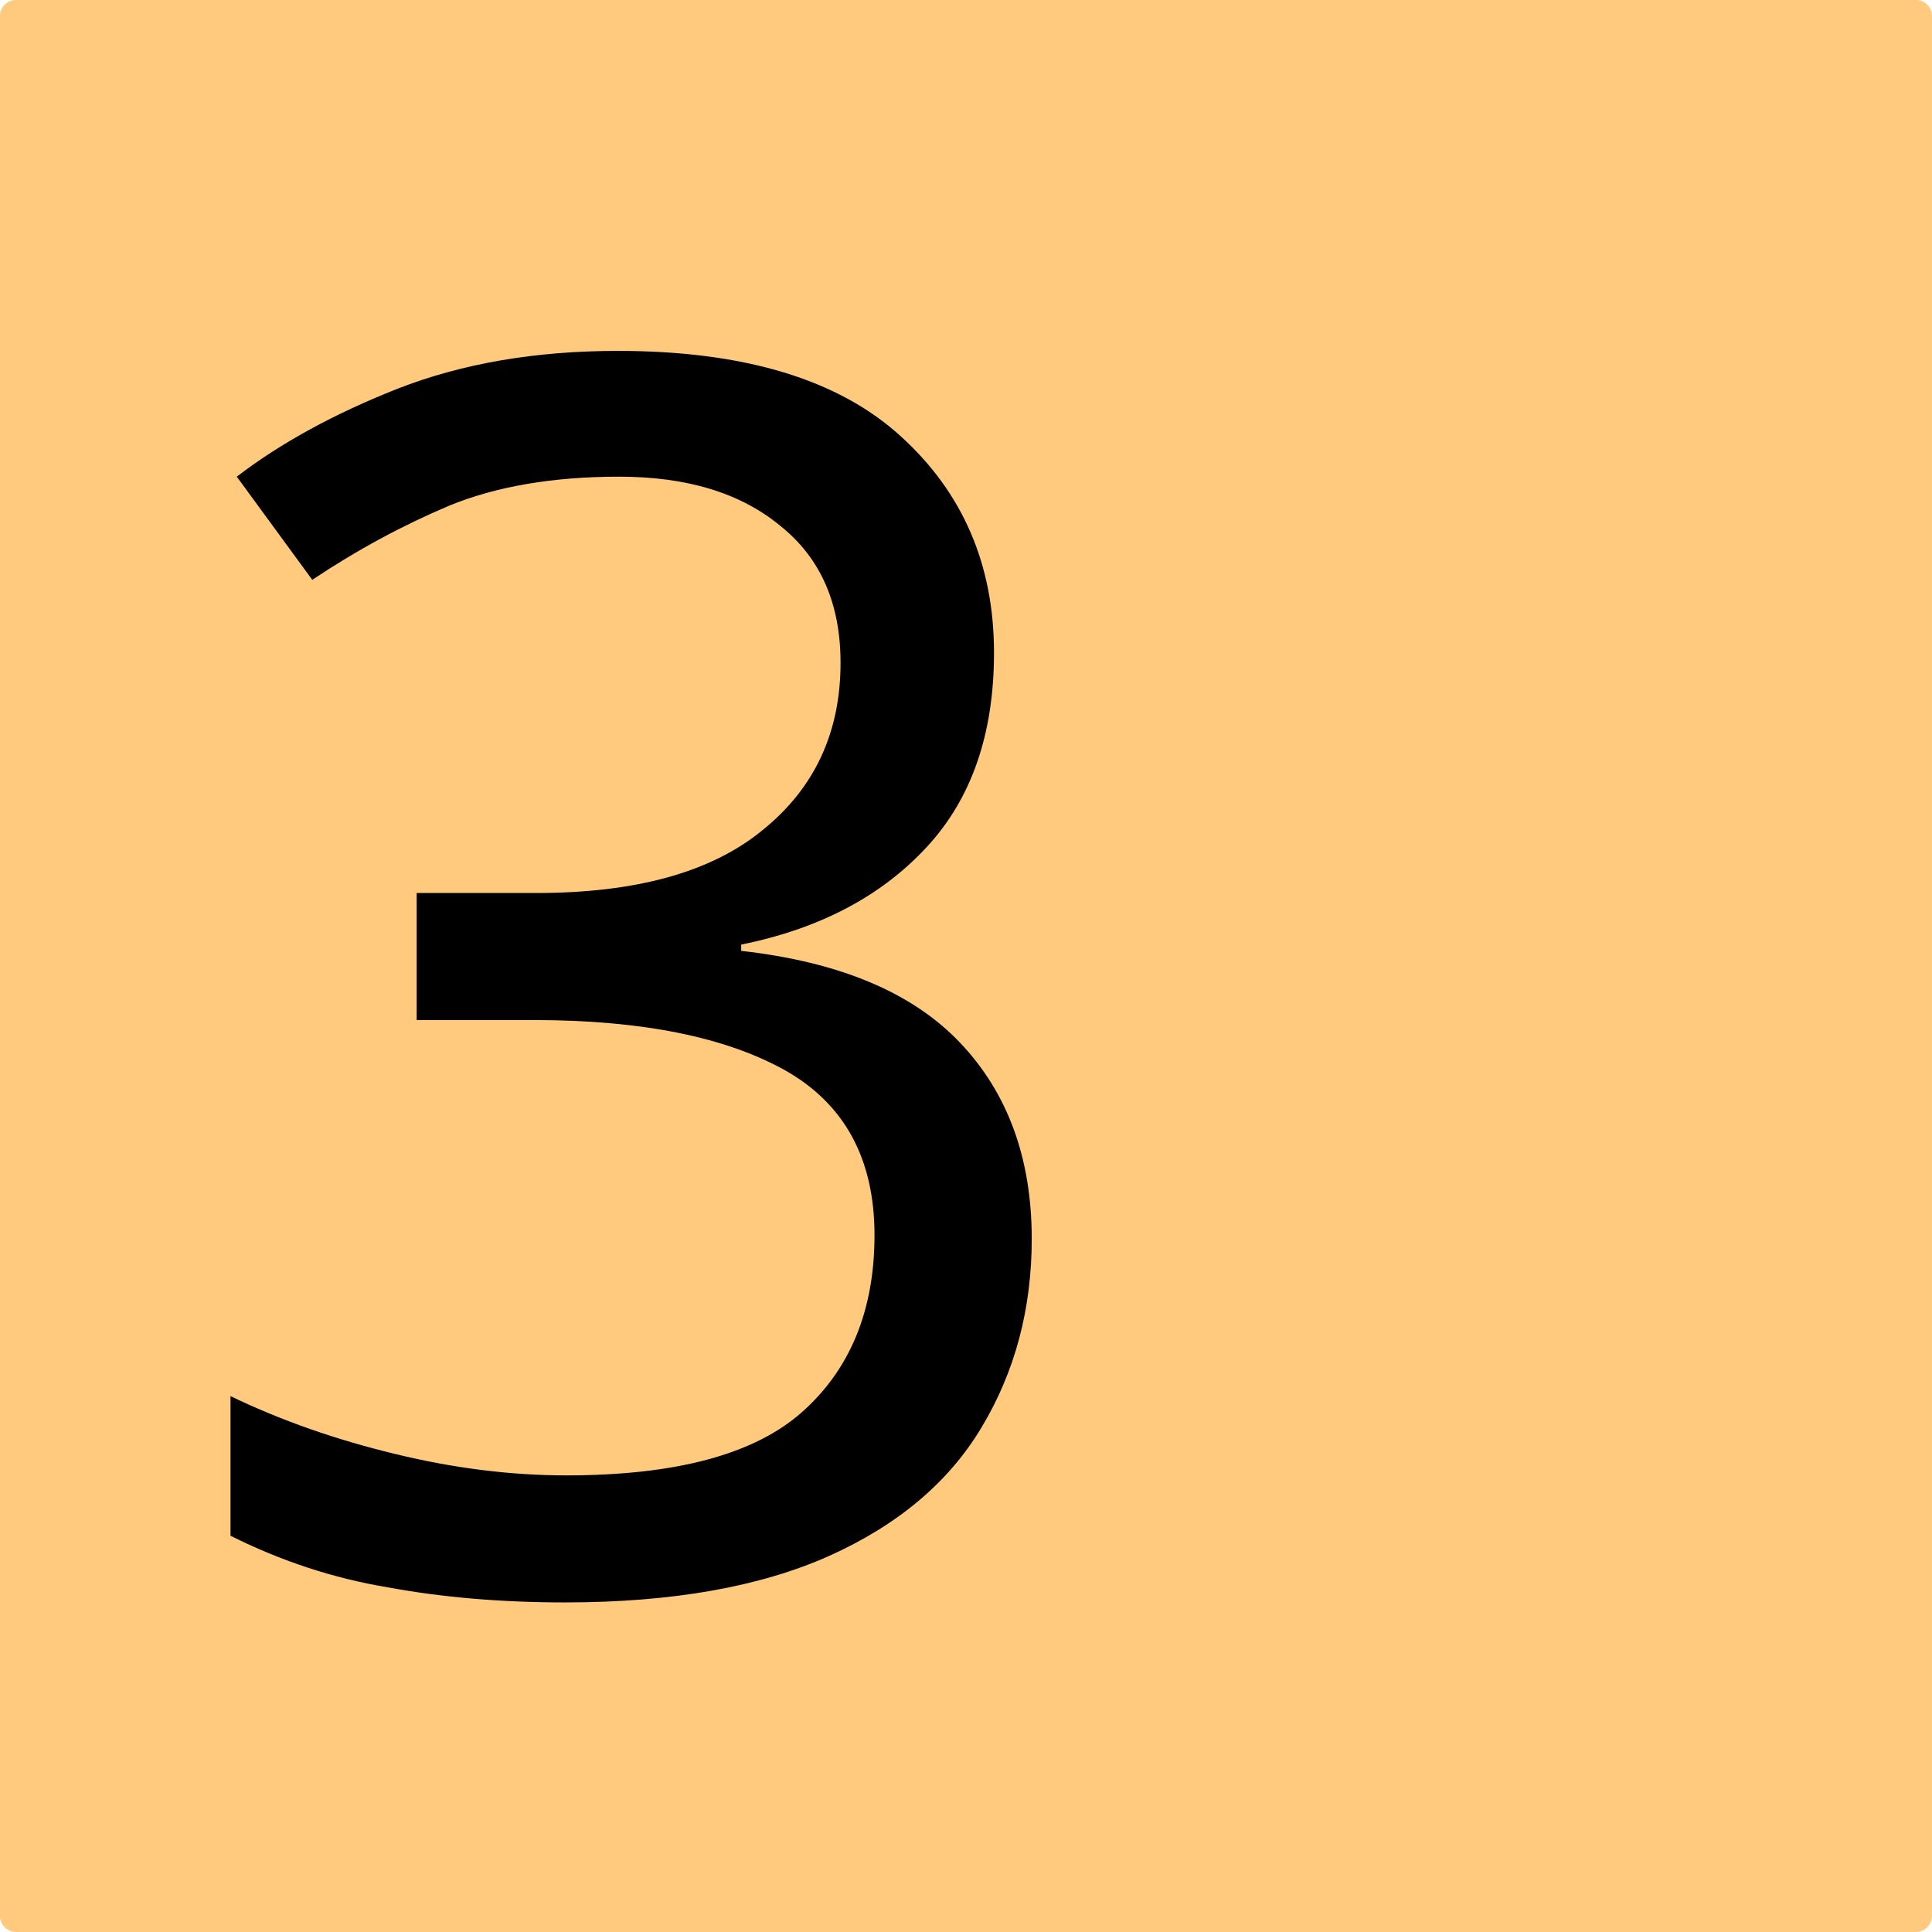
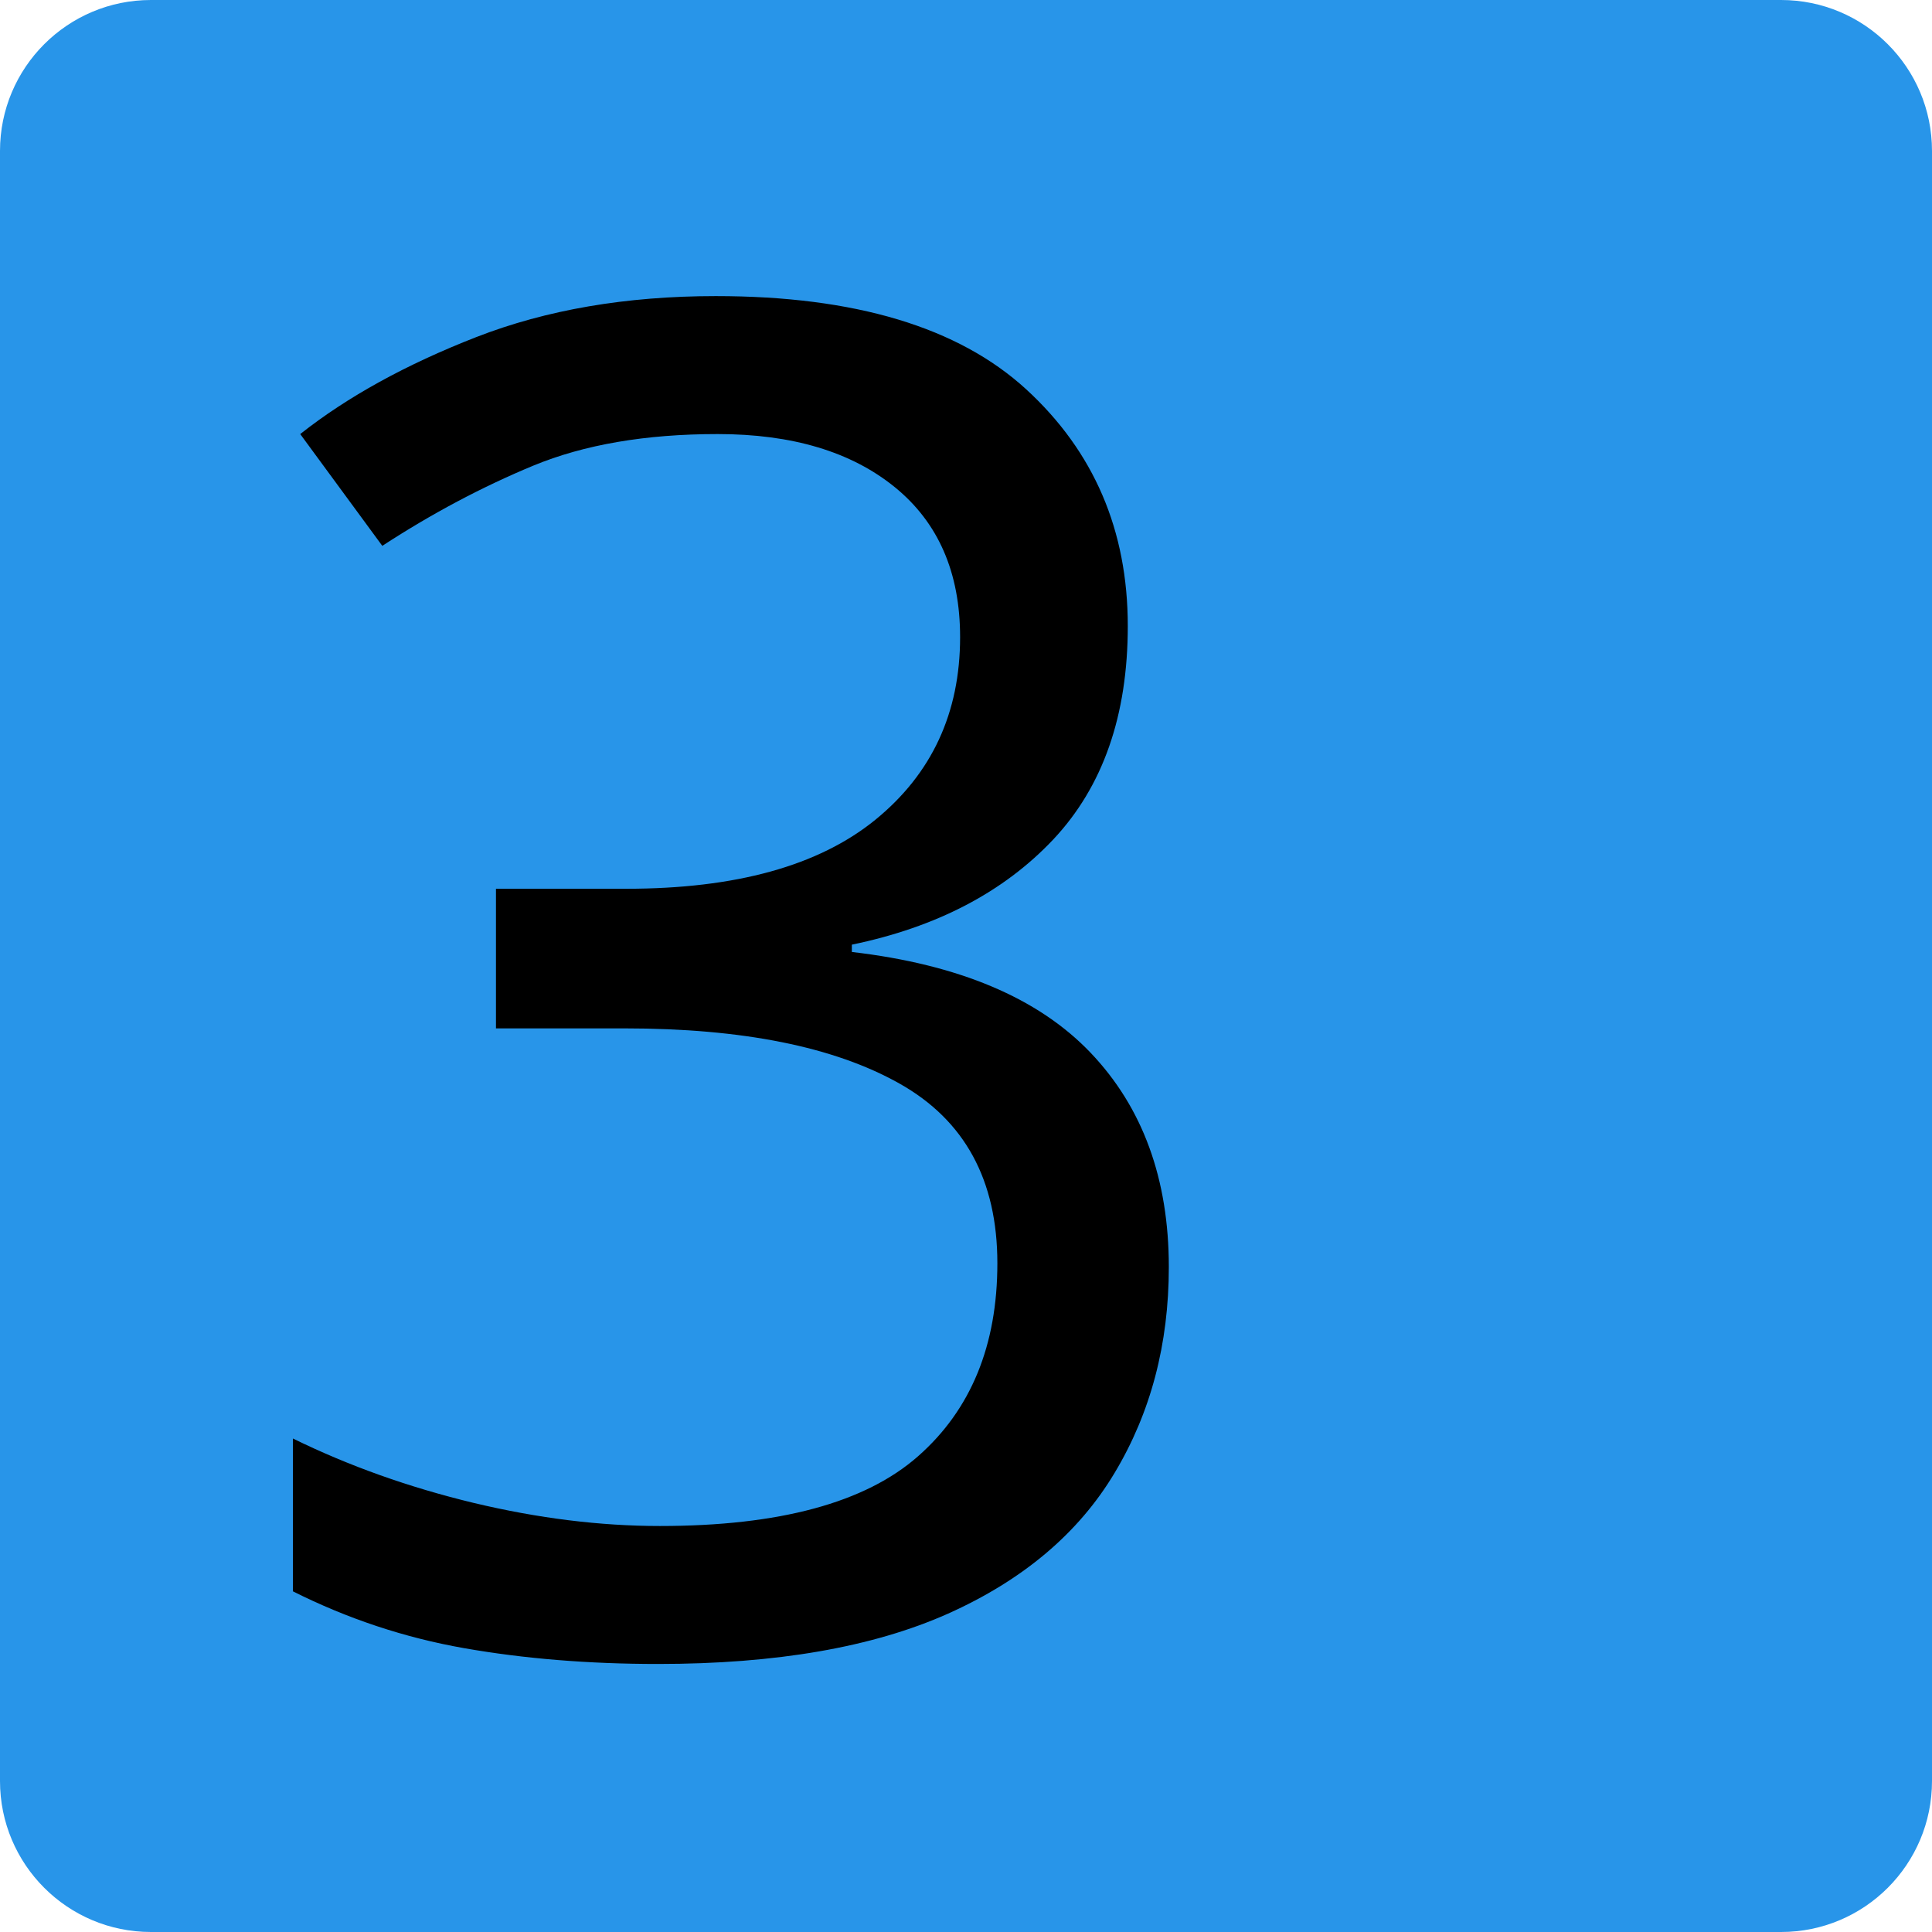
- <svg xmlns="http://www.w3.org/2000/svg" width="24mm" height="24mm" viewBox="0 0 24 24" version="1.1" id="svg8">
+ <svg xmlns="http://www.w3.org/2000/svg" width="128mm" height="128mm" viewBox="0 0 128 128" version="1.1" id="svg8">
  <defs id="defs2" />
-   <g id="layer1" transform="translate(-24.19122,-125.3051)">
-     <rect style="opacity:1;fill:#ffca7e;fill-opacity:1;stroke:none;stroke-width:0.283;stroke-miterlimit:4;stroke-dasharray:none;stroke-dashoffset:0;stroke-opacity:1" id="rect815" width="24" height="24" x="24" y="97.429" ry="0.2" />
-     <rect style="opacity:1;fill:#ffca7e;fill-opacity:1;stroke:none;stroke-width:0.283;stroke-miterlimit:4;stroke-dasharray:none;stroke-dashoffset:0;stroke-opacity:1" id="rect815-3" width="24" height="24" x="24.191" y="157.054" ry="0.2" />
-     <rect style="opacity:1;fill:#ffca7e;fill-opacity:1;stroke:none;stroke-width:0.283;stroke-miterlimit:4;stroke-dasharray:none;stroke-dashoffset:0;stroke-opacity:1" id="rect815-6" width="24" height="24" x="69.737" y="125.872" ry="0.2" />
-     <rect style="opacity:1;fill:#ffca7e;fill-opacity:1;stroke:none;stroke-width:0.283;stroke-miterlimit:4;stroke-dasharray:none;stroke-dashoffset:0;stroke-opacity:1" id="rect815-7" width="24" height="24" x="24.191" y="125.305" ry="0.2" />
-     <rect style="opacity:1;fill:#ffca7e;fill-opacity:1;stroke:none;stroke-width:0.283;stroke-miterlimit:4;stroke-dasharray:none;stroke-dashoffset:0;stroke-opacity:1" id="rect815-5" width="24" height="24" x="69.926" y="97.524" ry="0.2" />
-     <text xml:space="preserve" style="font-style:normal;font-weight:normal;font-size:6.35px;line-height:1;font-family:sans-serif;text-align:center;letter-spacing:0px;word-spacing:0px;text-anchor:middle;fill:#000000;fill-opacity:1;stroke:none;stroke-width:0.265" x="36.015" y="117.328" id="text852">
-       <tspan id="tspan850" x="36.015" y="117.328" style="font-size:21.167px;stroke-width:0.265">1</tspan>
-     </text>
-     <text xml:space="preserve" style="font-style:normal;font-weight:normal;font-size:6.35px;line-height:1;font-family:sans-serif;text-align:center;letter-spacing:0px;word-spacing:0px;text-anchor:middle;fill:#000000;fill-opacity:1;stroke:none;stroke-width:0.265" x="82.453" y="117.261" id="text856">
-       <tspan id="tspan854" x="82.453" y="117.261" style="font-size:21.167px;stroke-width:0.265">2</tspan>
-     </text>
-     <text xml:space="preserve" style="font-style:normal;font-weight:normal;font-size:6.35px;line-height:1;font-family:sans-serif;text-align:center;letter-spacing:0px;word-spacing:0px;text-anchor:middle;fill:#000000;fill-opacity:1;stroke:none;stroke-width:0.265" x="36.282" y="144.99" id="text860">
-       <tspan id="tspan858" x="36.282" y="144.99" style="font-size:21.167px;stroke-width:0.265">3</tspan>
-     </text>
-     <text xml:space="preserve" style="font-style:normal;font-weight:normal;font-size:6.35px;line-height:1;font-family:sans-serif;text-align:center;letter-spacing:0px;word-spacing:0px;text-anchor:middle;fill:#000000;fill-opacity:1;stroke:none;stroke-width:0.265" x="81.317" y="145.391" id="text864">
-       <tspan id="tspan862" x="81.317" y="145.391" style="font-size:21.167px;stroke-width:0.265">4</tspan>
-     </text>
-     <rect style="opacity:1;fill:#ffca7e;fill-opacity:1;stroke:none;stroke-width:0.283;stroke-miterlimit:4;stroke-dasharray:none;stroke-dashoffset:0;stroke-opacity:1" id="rect815-3-3" width="24" height="24" x="69.643" y="157.244" ry="0.2" />
-     <rect style="opacity:1;fill:#ffca7e;fill-opacity:1;stroke:none;stroke-width:0.283;stroke-miterlimit:4;stroke-dasharray:none;stroke-dashoffset:0;stroke-opacity:1" id="rect815-3-3-5" width="24" height="24" x="69.643" y="189.183" ry="0.2" />
-     <rect style="opacity:1;fill:#ffca7e;fill-opacity:1;stroke:none;stroke-width:0.283;stroke-miterlimit:4;stroke-dasharray:none;stroke-dashoffset:0;stroke-opacity:1" id="rect815-3-3-6" width="24" height="24" x="24.286" y="189.561" ry="0.2" />
-     <text xml:space="preserve" style="font-style:normal;font-weight:normal;font-size:6.35px;line-height:1;font-family:sans-serif;text-align:center;letter-spacing:0px;word-spacing:0px;text-anchor:middle;fill:#000000;fill-opacity:1;stroke:none;stroke-width:0.265" x="36.38" y="176.426" id="text904">
-       <tspan id="tspan902" x="36.38" y="176.426" style="font-size:21.167px;stroke-width:0.265">5</tspan>
-     </text>
-     <text xml:space="preserve" style="font-style:normal;font-weight:normal;font-size:6.35px;line-height:1;font-family:sans-serif;text-align:center;letter-spacing:0px;word-spacing:0px;text-anchor:middle;fill:#000000;fill-opacity:1;stroke:none;stroke-width:0.265" x="81.832" y="176.804" id="text908">
-       <tspan id="tspan906" x="81.832" y="176.804" style="font-size:21.167px;stroke-width:0.265">6</tspan>
-     </text>
-     <text xml:space="preserve" style="font-style:normal;font-weight:normal;font-size:21.167px;line-height:1;font-family:sans-serif;text-align:center;letter-spacing:0px;word-spacing:0px;text-anchor:middle;fill:#000000;fill-opacity:1;stroke:none;stroke-width:0.265" x="36.286" y="209.215" id="text912">
-       <tspan x="36.286" y="209.215" style="stroke-width:0.265" id="tspan914">7</tspan>
-     </text>
-     <text xml:space="preserve" style="font-style:normal;font-weight:normal;font-size:21.167px;line-height:1;font-family:sans-serif;text-align:center;letter-spacing:0px;word-spacing:0px;text-anchor:middle;fill:#000000;fill-opacity:1;stroke:none;stroke-width:0.265" x="81.548" y="208.743" id="text920">
-       <tspan id="tspan918" x="81.548" y="208.743" style="stroke-width:0.265">8</tspan>
-     </text>
-     <rect style="opacity:1;fill:#ffca7e;fill-opacity:1;stroke:none;stroke-width:0.283;stroke-miterlimit:4;stroke-dasharray:none;stroke-dashoffset:0;stroke-opacity:1" id="rect815-3-3-5-2" width="24" height="24" x="47.153" y="219.232" ry="0.2" />
-     <text xml:space="preserve" style="font-style:normal;font-weight:normal;font-size:21.167px;line-height:0.5;font-family:sans-serif;text-align:center;letter-spacing:0px;word-spacing:0px;text-anchor:middle;fill:#000000;fill-opacity:1;stroke:none;stroke-width:0.265" x="58.964" y="229.815" id="text939">
-       <tspan id="tspan937" x="58.964" y="229.815" style="font-size:10.583px;line-height:0.5;stroke-width:0.265">bo</tspan>
-       <tspan x="58.964" y="240.501" style="font-size:10.583px;line-height:0.5;stroke-width:0.265" id="tspan941">mb</tspan>
+   <g id="layer1" transform="translate(0,-169)">
+     <rect style="opacity:1;fill:#2895e9;fill-opacity:1;stroke:none;stroke-width:1;stroke-miterlimit:4;stroke-dasharray:2, 1;stroke-dashoffset:0;stroke-opacity:1" id="rect815" width="128" height="128" x="0" y="169" ry="10" />
+     <text xml:space="preserve" style="font-style:normal;font-weight:normal;font-size:21.167px;line-height:1;font-family:sans-serif;text-align:center;letter-spacing:0px;word-spacing:0px;text-anchor:middle;fill:#000000;fill-opacity:1;stroke:none;stroke-width:0.265" x="62.915" y="278.006" id="text819">
+       <tspan id="tspan817" x="62.915" y="278.006" style="font-size:123.472px;stroke-width:0.265">3</tspan>
    </text>
  </g>
</svg>
